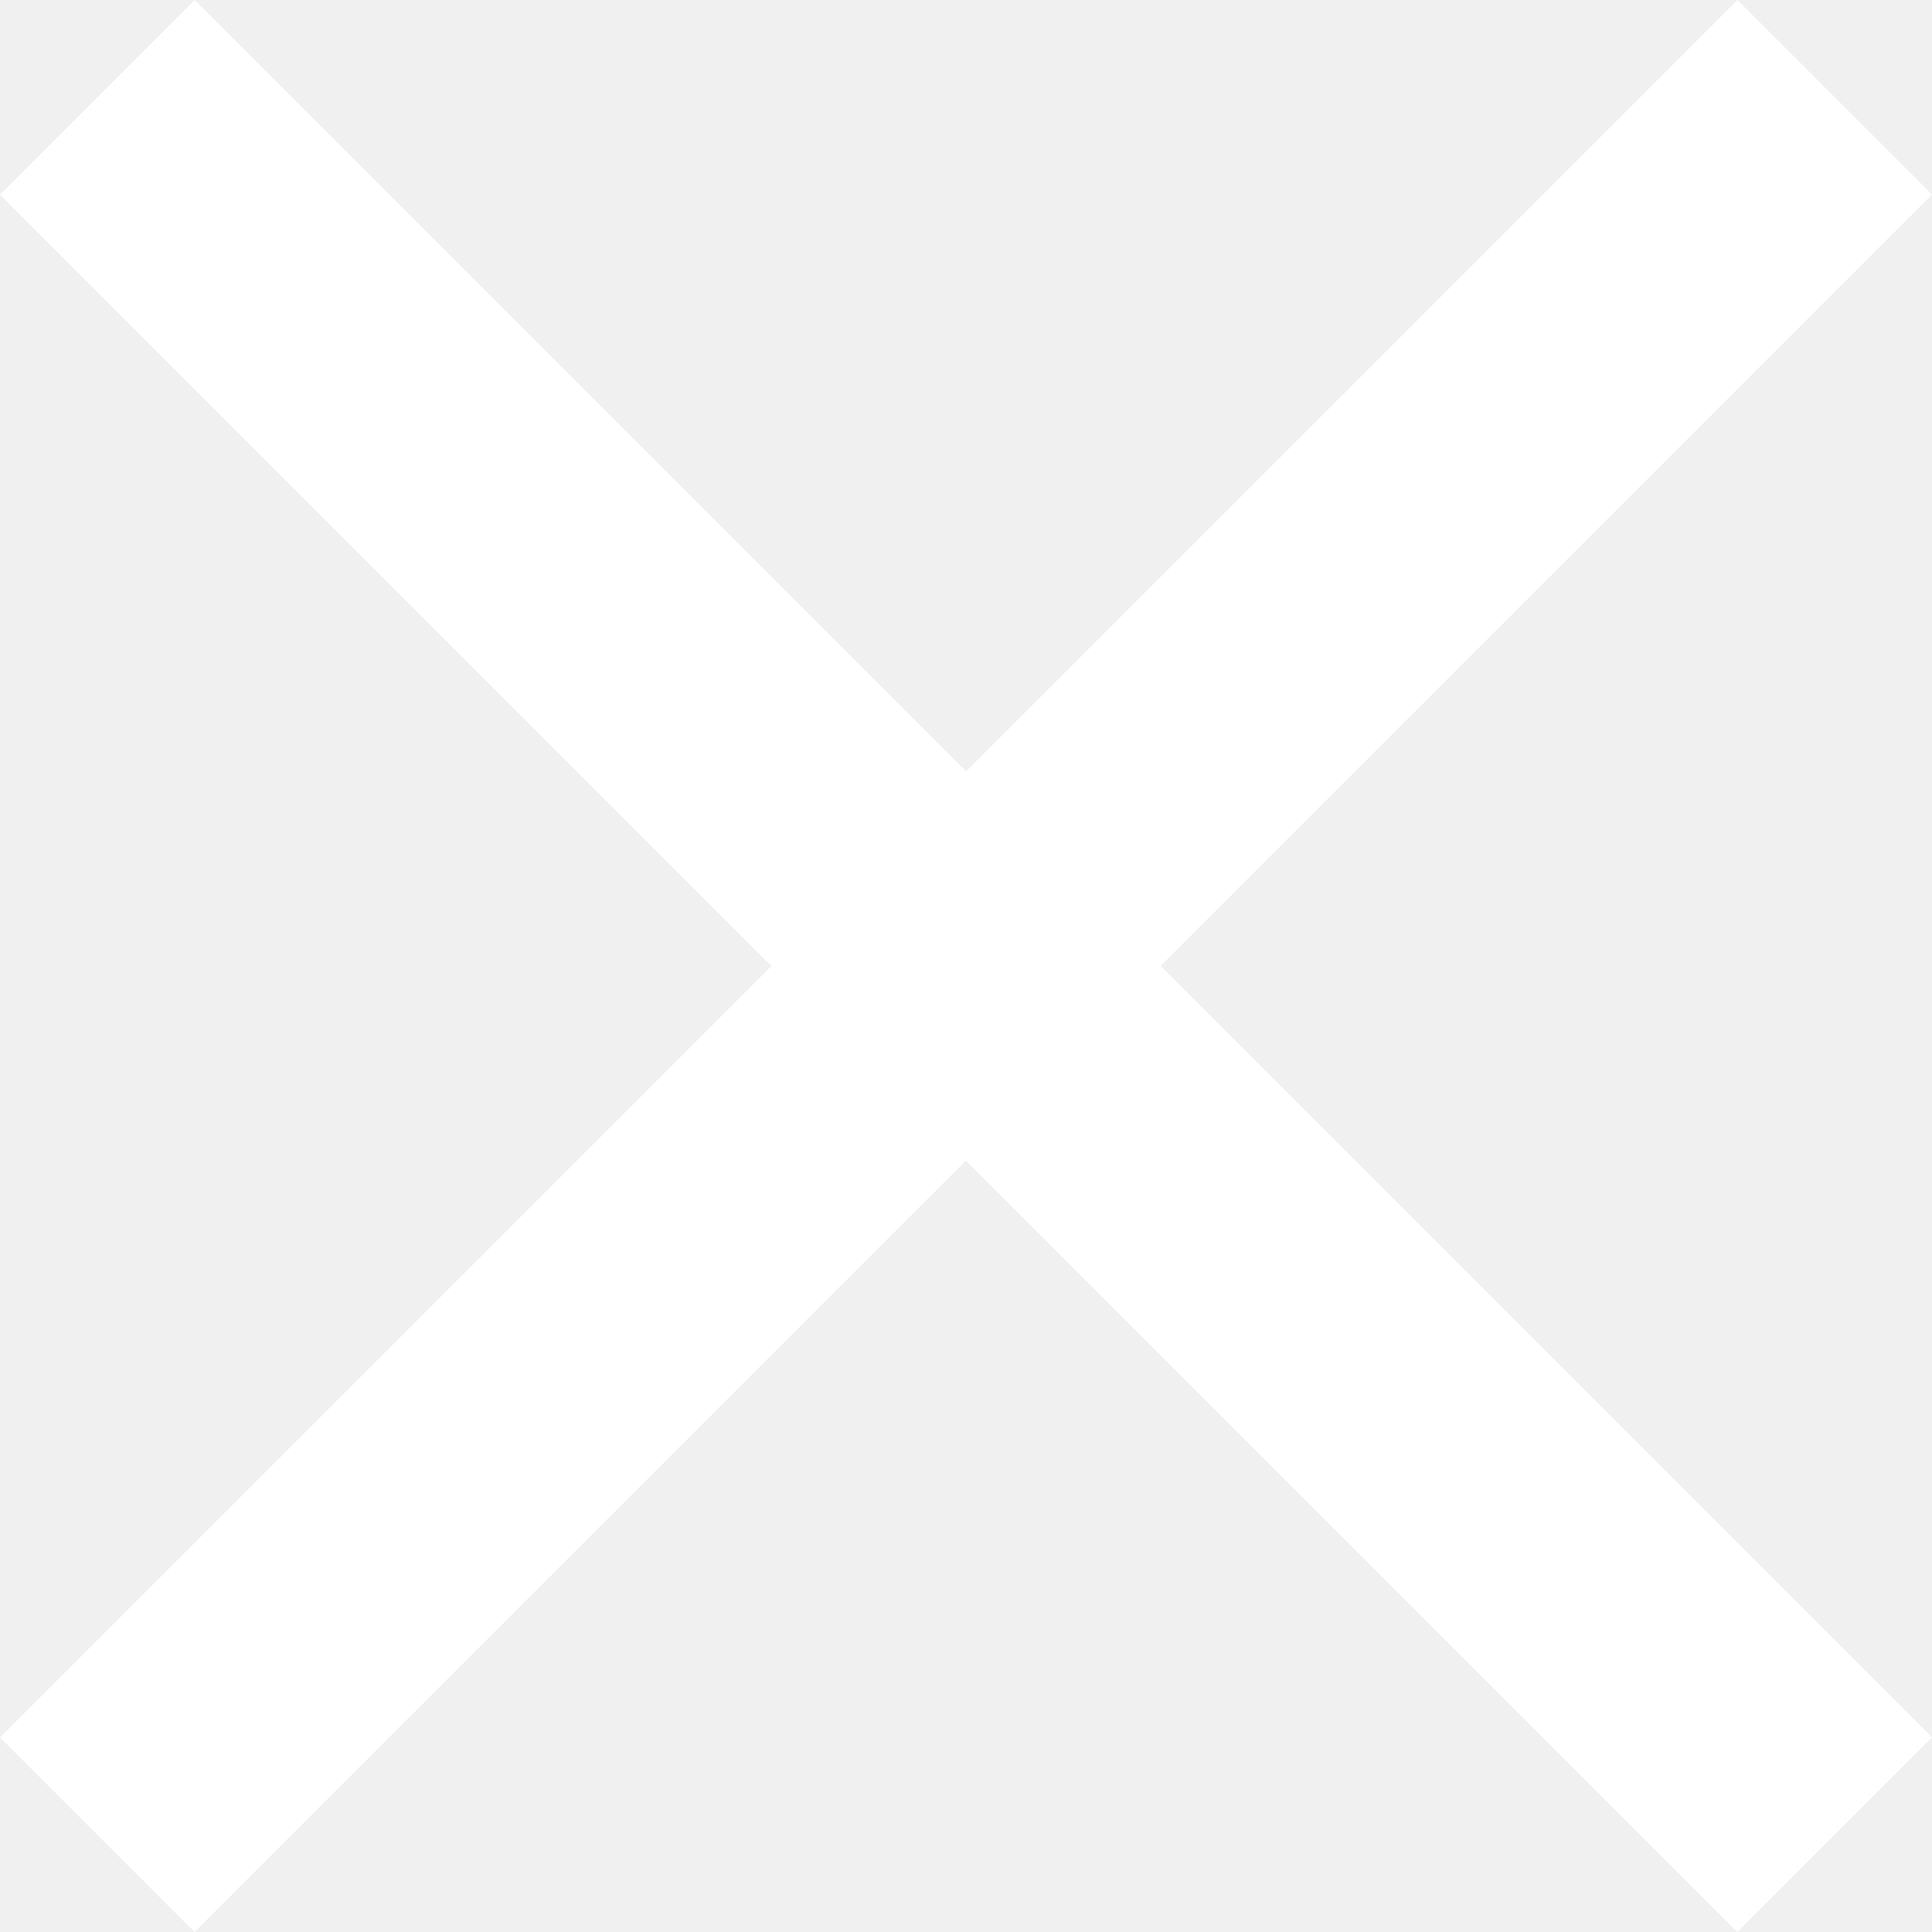
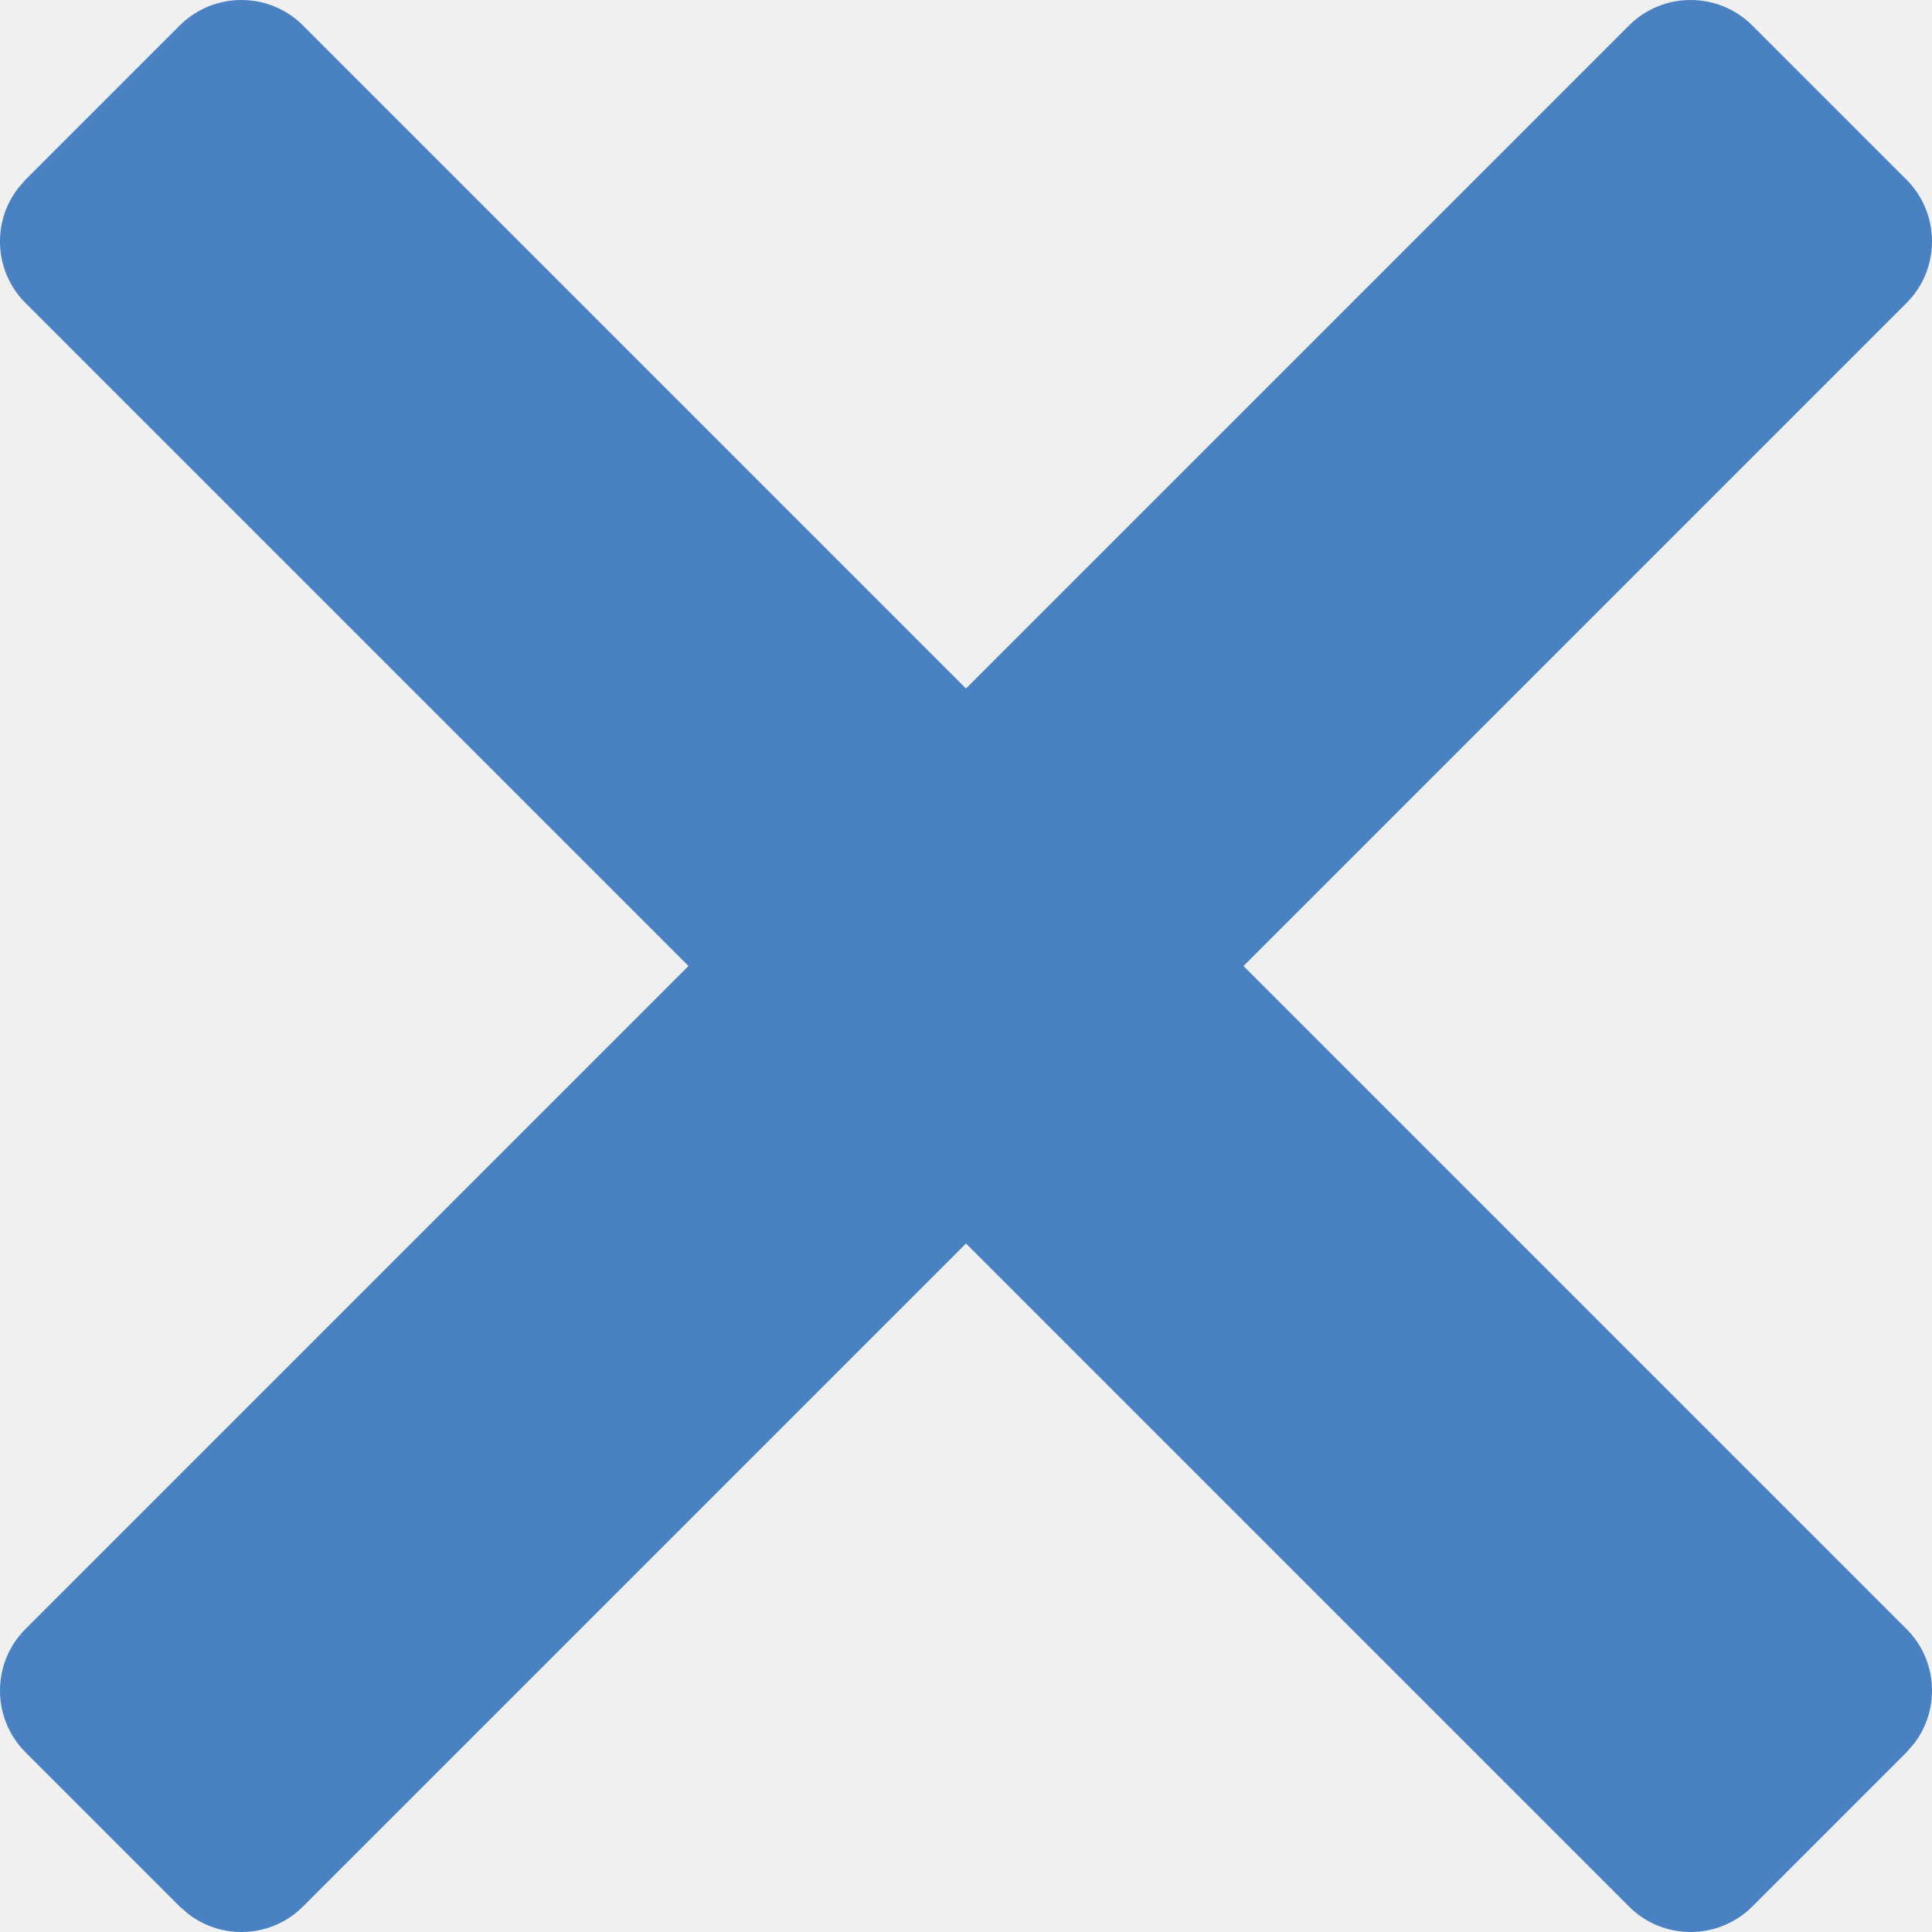
- <svg xmlns="http://www.w3.org/2000/svg" width="17" height="17" viewBox="0 0 17 17" fill="none">
-   <path d="M17 1.712L15.288 0L8.5 6.788L1.712 0L0 1.712L6.788 8.5L0 15.288L1.712 17L8.5 10.212L15.288 17L17 15.288L10.212 8.5L17 1.712Z" fill="#ffffff" />
+ <svg xmlns="http://www.w3.org/2000/svg" xmlns:xlink="http://www.w3.org/1999/xlink" width="20px" height="20px" viewBox="0 0 20 20" version="1.1">
+   <defs>
+     <path d="M16.863,0.264 C17.215,-0.088 17.787,-0.088 18.14,0.264 L19.736,1.86 C20.088,2.213 20.088,2.785 19.736,3.137 L12.873,10 L19.736,16.863 C20.059,17.186 20.086,17.693 19.816,18.047 L19.736,18.14 L18.14,19.736 C17.787,20.088 17.215,20.088 16.863,19.736 L10,12.873 L3.137,19.736 C2.814,20.059 2.307,20.086 1.953,19.816 L1.86,19.736 L0.264,18.14 C-0.088,17.787 -0.088,17.215 0.264,16.863 L7.127,10 L0.264,3.137 C-0.059,2.814 -0.086,2.307 0.184,1.953 L0.264,1.86 L1.86,0.264 C2.213,-0.088 2.785,-0.088 3.137,0.264 L10,7.127 Z" id="path-1" />
+   </defs>
+   <g id="SITE-2.0" stroke="none" stroke-width="1" fill="none" fill-rule="evenodd">
+     <g id="Nav-Mobile" transform="translate(-377, -18)">
+       <g id="Stacked-Group-3" transform="translate(15, 12)">
+         <g id="Group-5" transform="translate(360, 4)">
+           <g id="Solid/X" transform="translate(2, 2)">
+             <mask id="mask-2" fill="white">
+               <use xlink:href="#path-1" />
+             </mask>
+             <g id="Combined-Shape" />
+             <g id="🎨-color" mask="url(#mask-2)" fill="#4981C2">
+               <g transform="translate(-3.159904, -3.159904)" id="IMG-Blue-1">
+                 <rect x="0" y="0" width="25.279" height="25.279" />
+               </g>
+             </g>
+           </g>
+         </g>
+       </g>
+     </g>
+   </g>
</svg>
